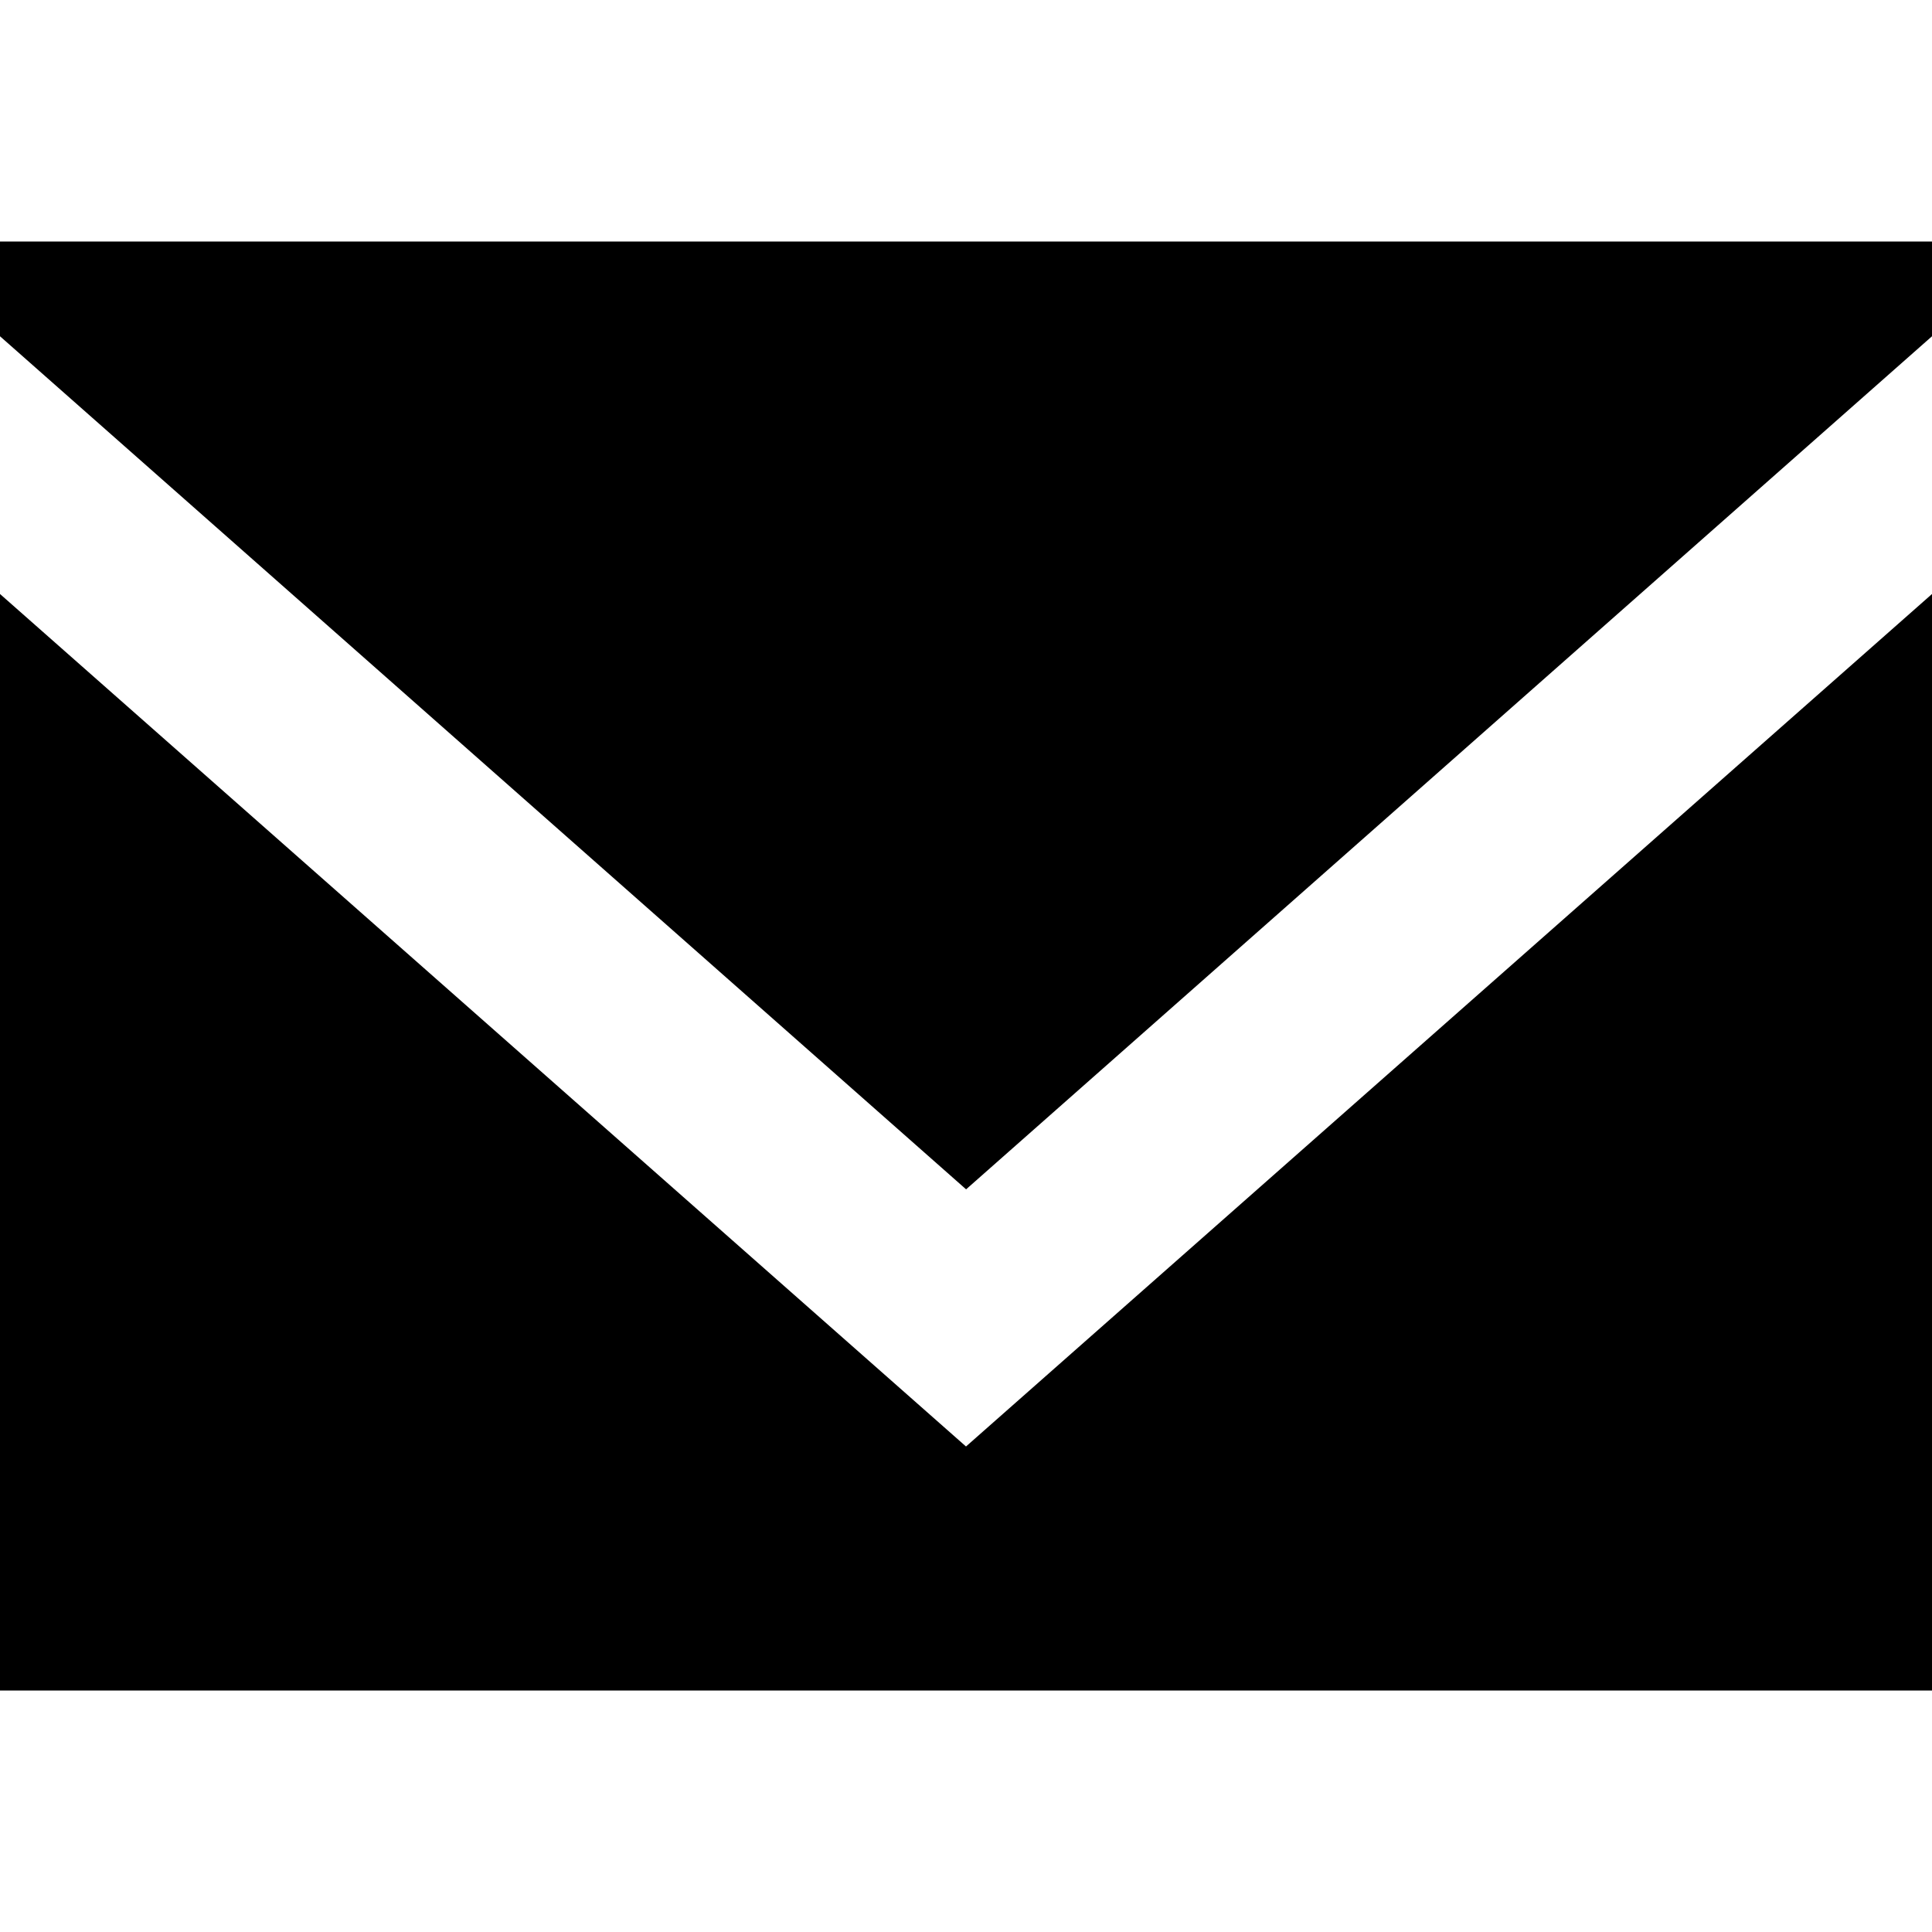
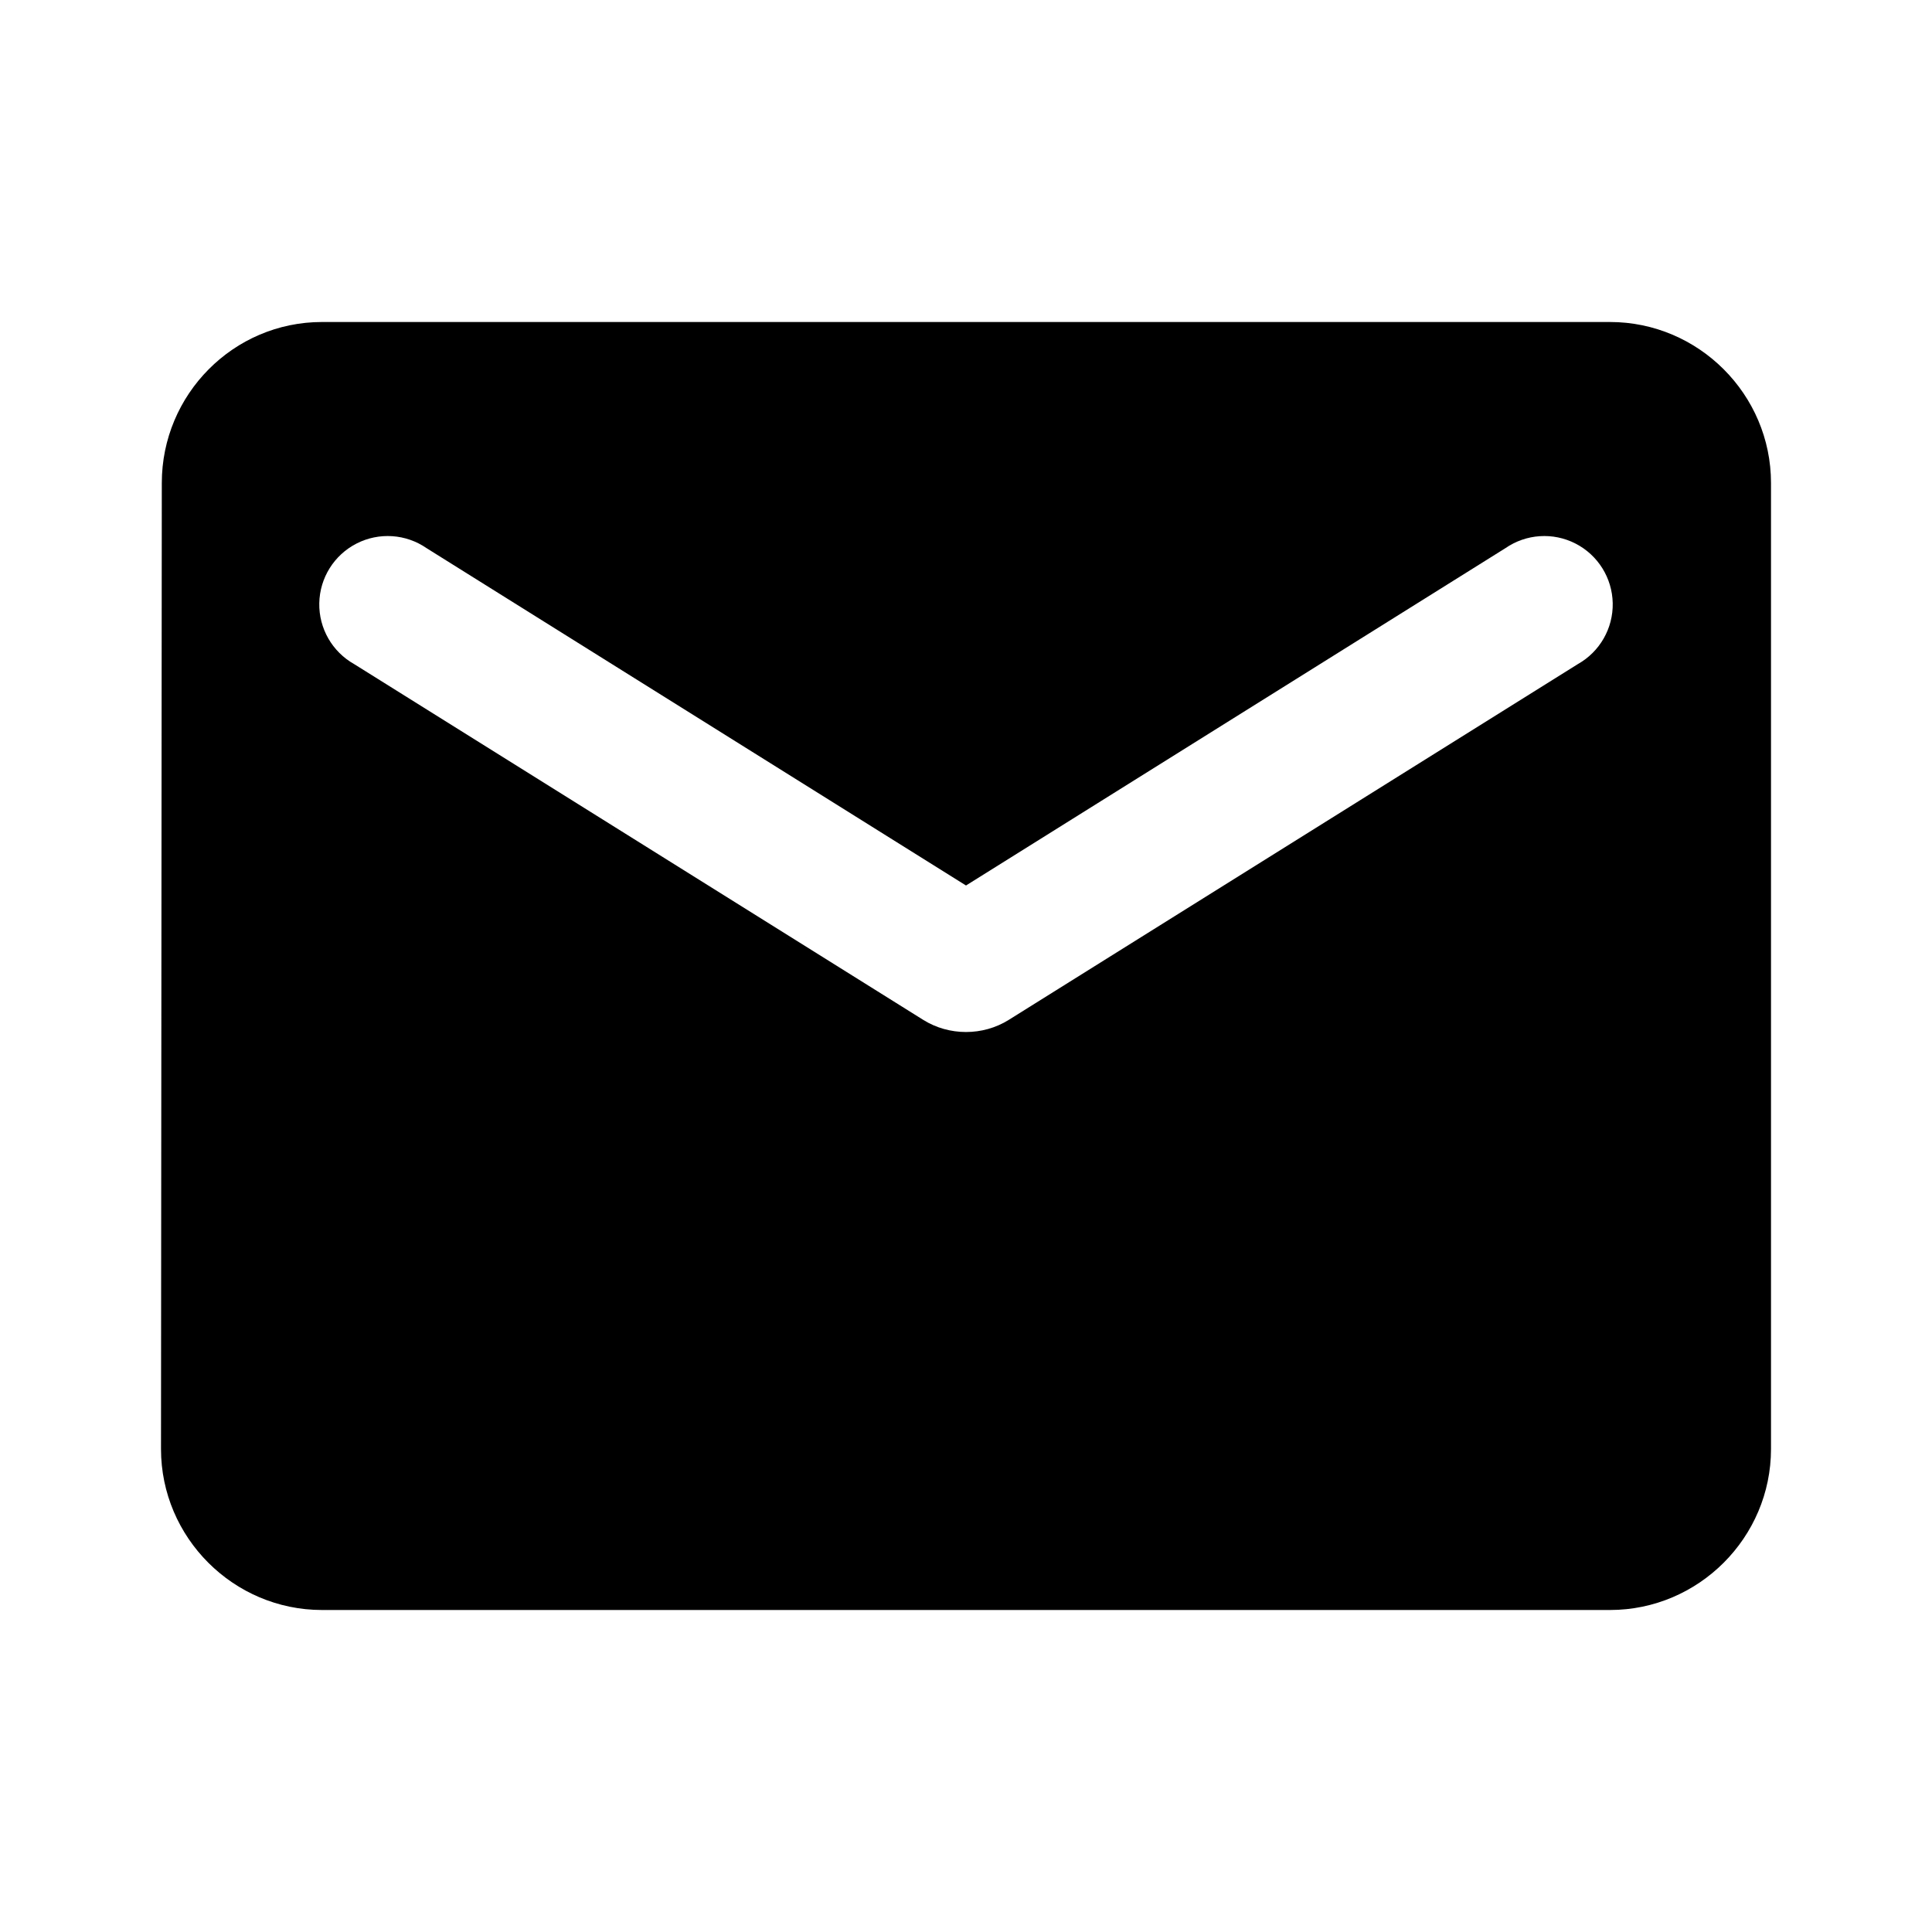
- <svg xmlns="http://www.w3.org/2000/svg" width="100%" height="100%" viewBox="0 -2.5 20 20" version="1.1">
-   <defs>
- 
- </defs>
-   <g id="Page-1" stroke="none" stroke-width="1" fill="none" fill-rule="evenodd">
-     <g id="Dribbble-Light-Preview" transform="translate(-340, -922)" fill="currentColor">
-       <g id="icons" transform="translate(56, 160)">
-         <path d="M294,774.474 L284,765.649 L284,777 L304,777 L304,765.649 L294,774.474 Z M294.001,771.812 L284,762.981 L284,762 L304,762 L304,762.981 L294.001,771.812 Z" id="email-[#1572]" />
-       </g>
-     </g>
-   </g>
+ <svg xmlns="http://www.w3.org/2000/svg" width="100%" height="100%" viewBox="0 0 24 24">
+   <path fill="currentColor" d="M20 4H4c-1.1 0-1.99.9-1.99 2L2 18c0 1.1.9 2 2 2h16c1.1 0 2-.9 2-2V6c0-1.1-.9-2-2-2zm-.4 4.25l-7.07 4.42c-.32.2-.74.2-1.06 0L4.4 8.25a.85.85 0 1 1 .9-1.44L12 11l6.7-4.19a.85.85 0 1 1 .9 1.44z" />
</svg>
